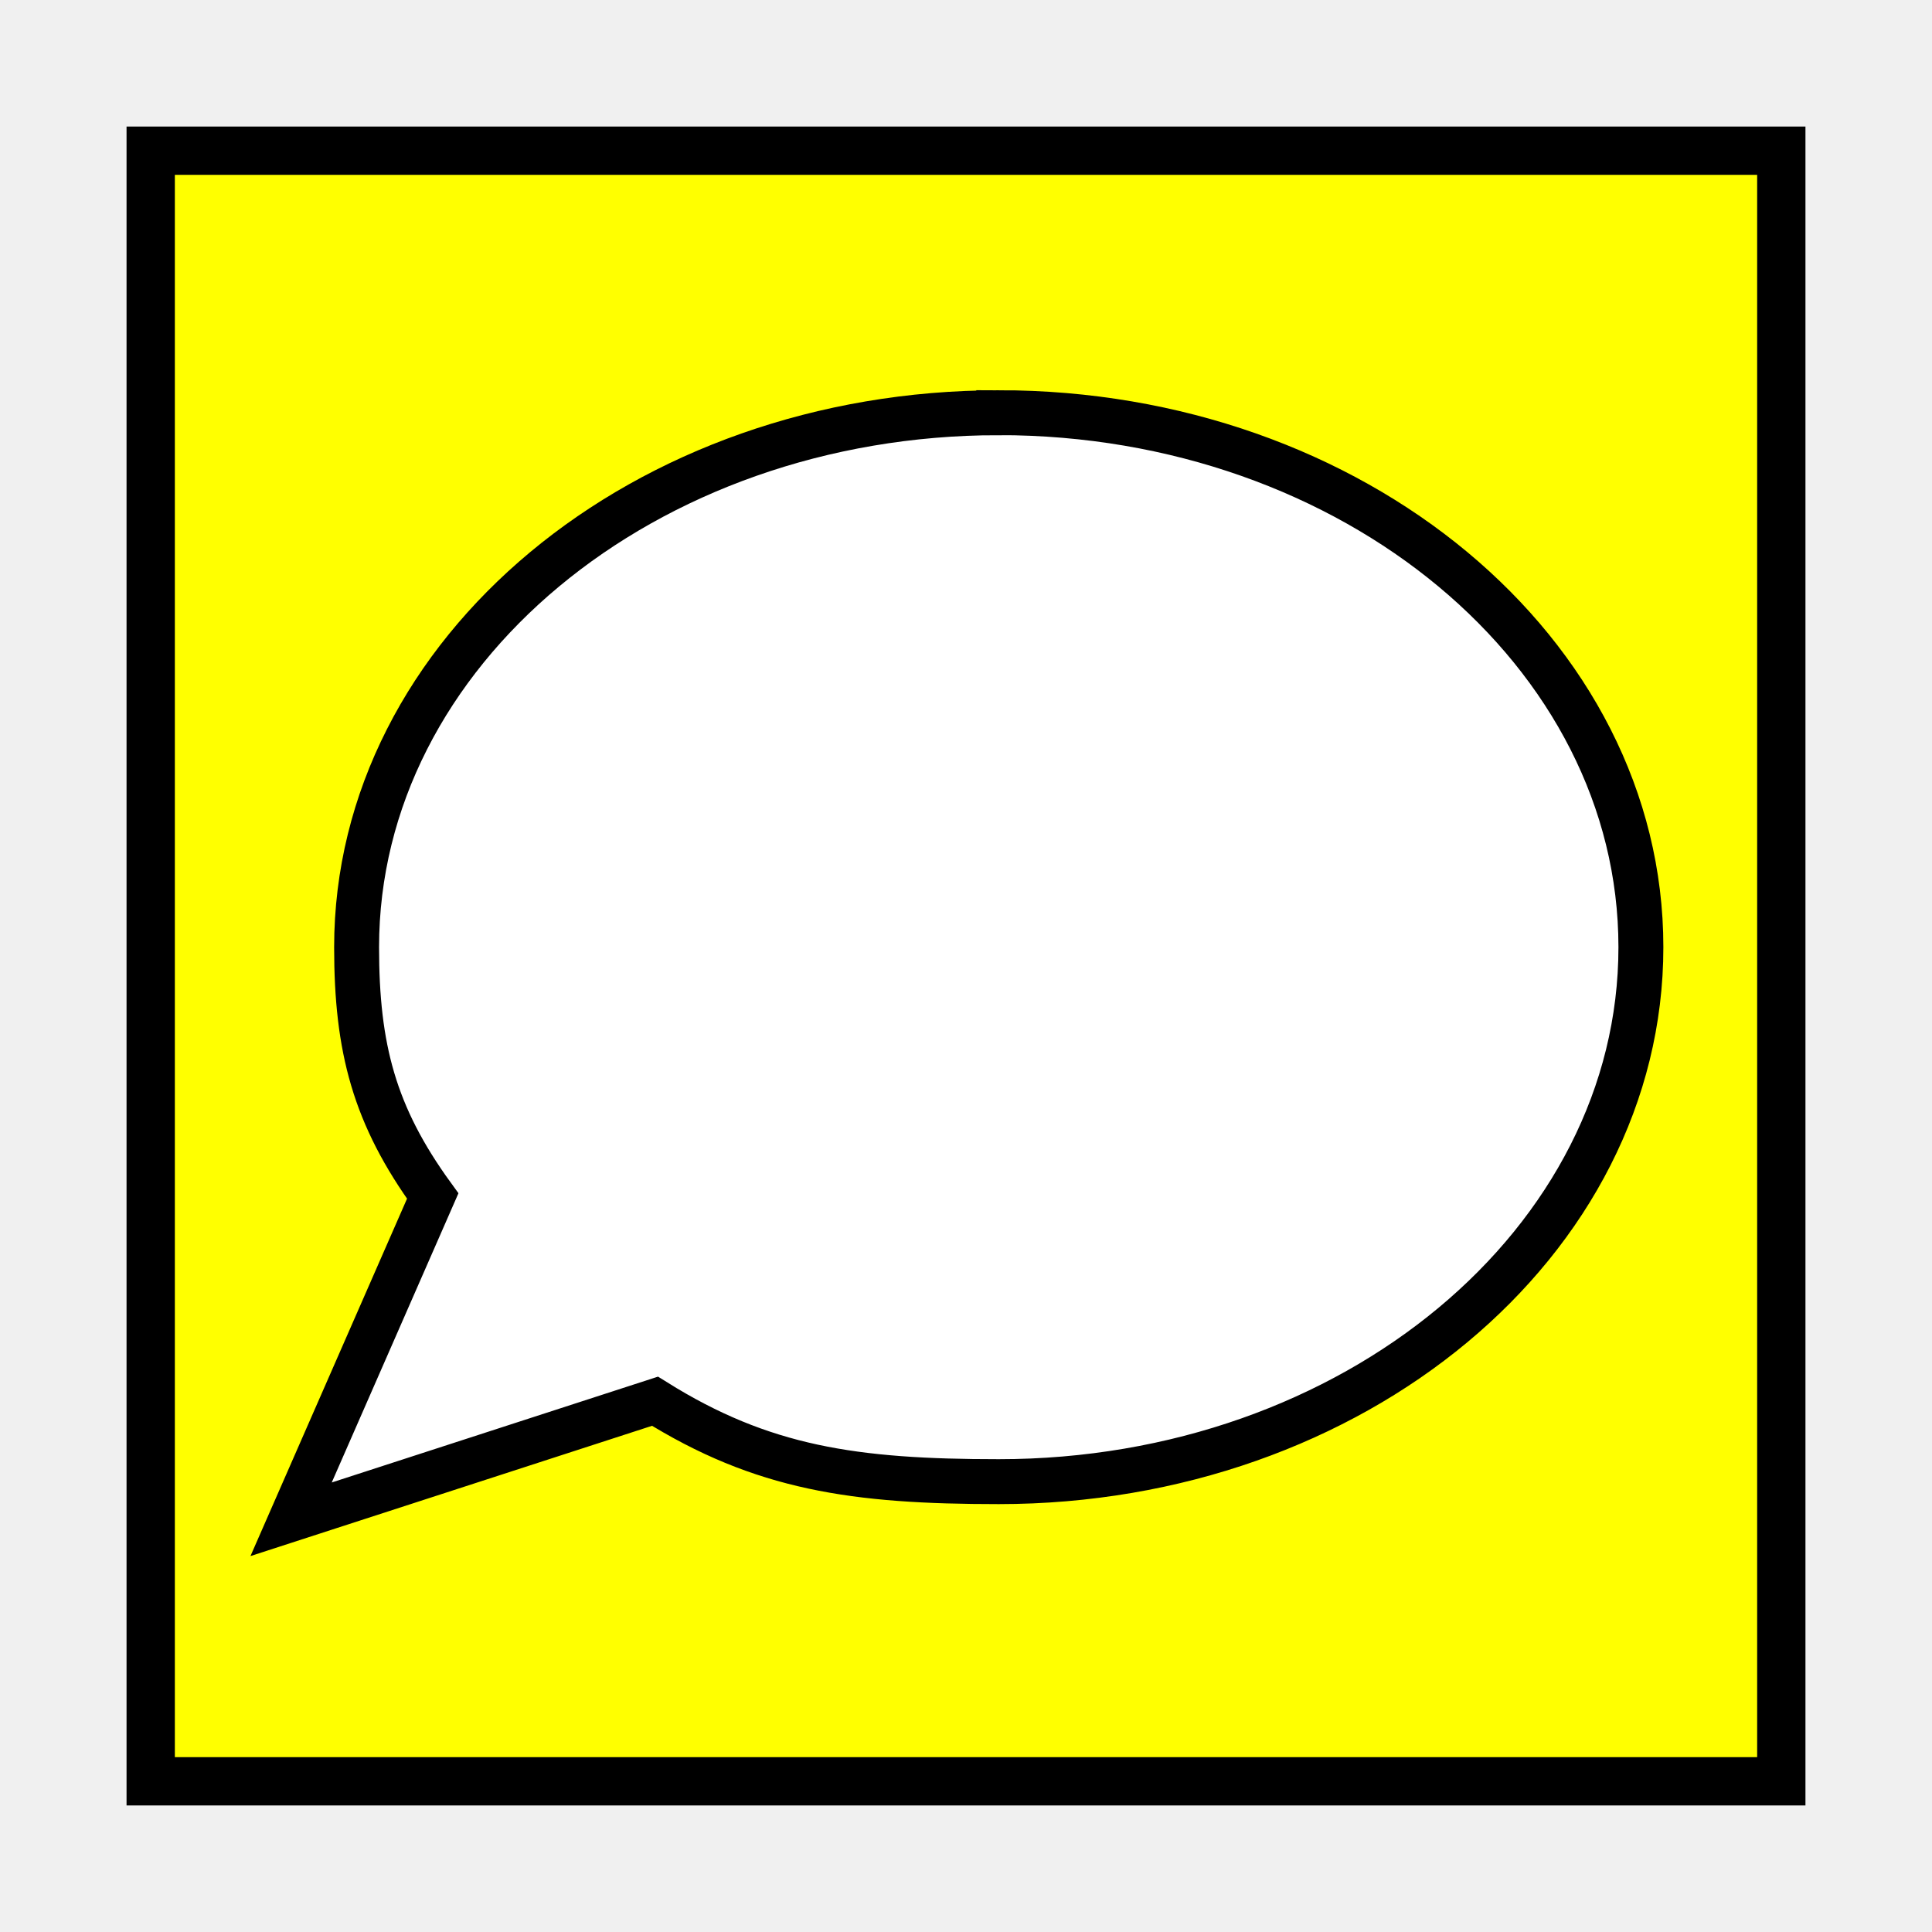
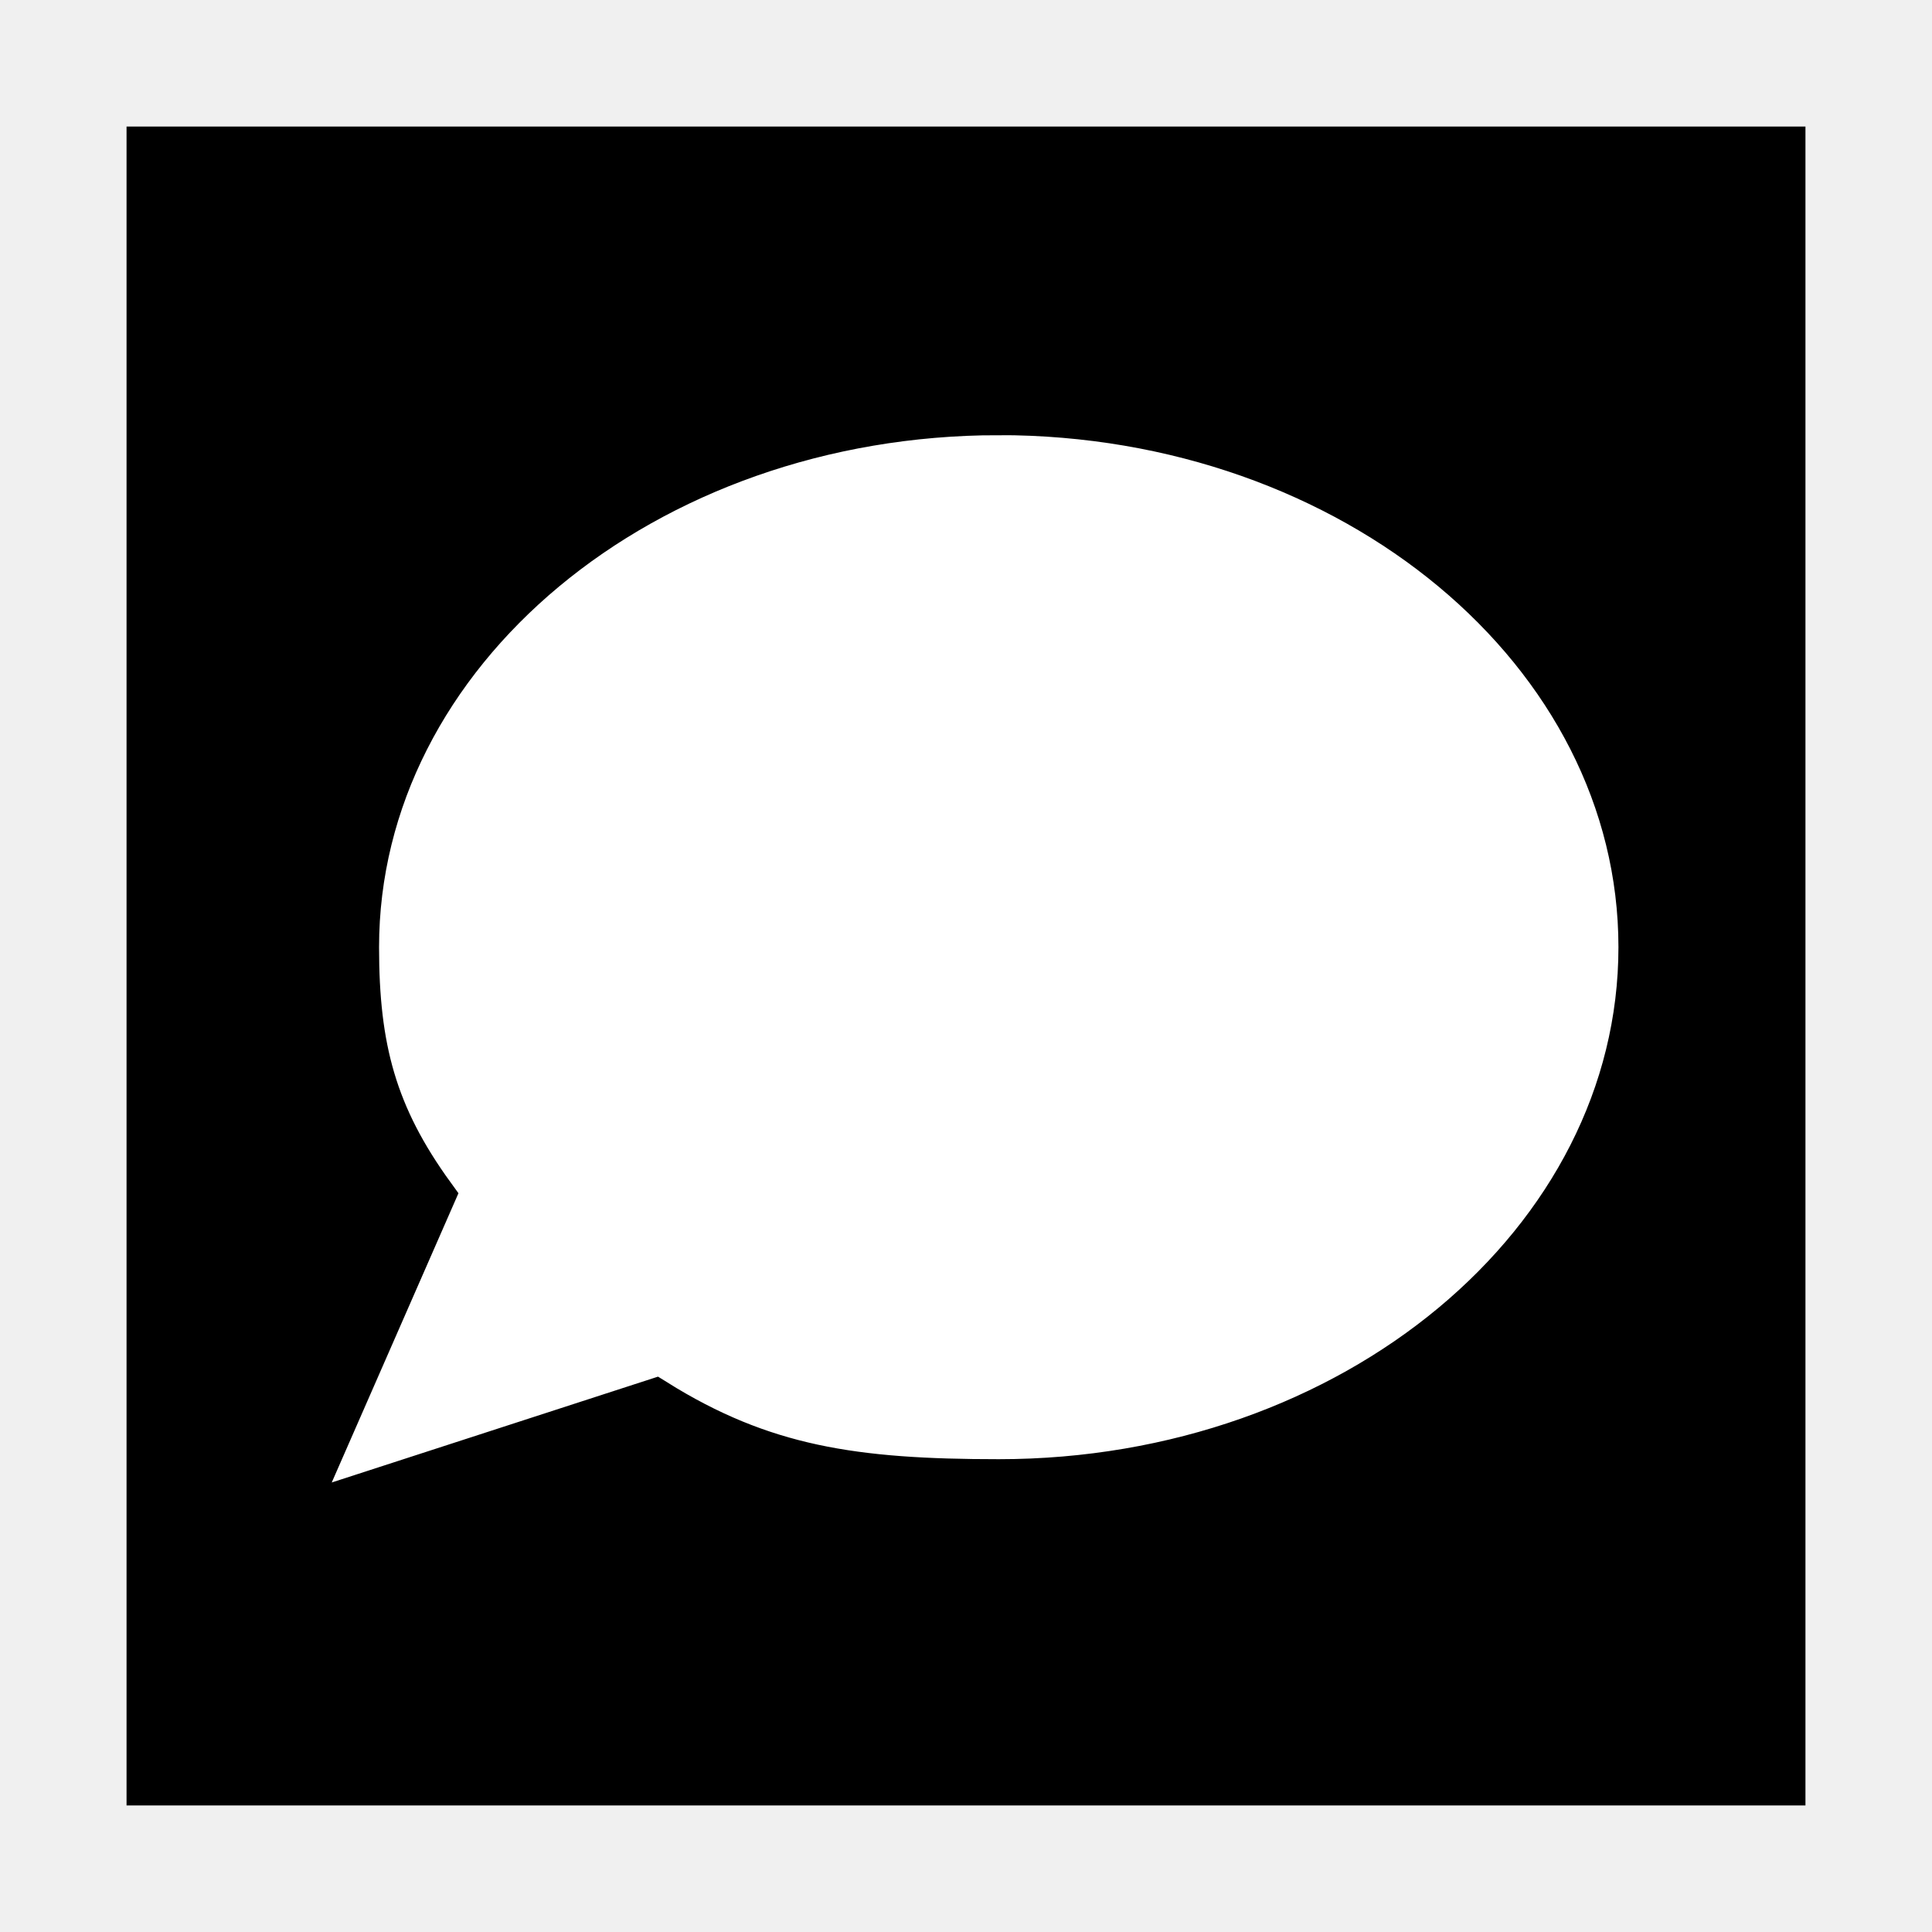
- <svg xmlns="http://www.w3.org/2000/svg" height="40" width="40" viewBox="0 0 40 40">
-   <rect style="fill:#ffff00;fill-opacity:1;fill-rule:evenodd;stroke:#000000;stroke-width:1;stroke-miterlimit:4;stroke-opacity:1;stroke-dasharray:none" width="33.76" height="33.76" x="3.12" y="3.12" />
+ <svg xmlns="http://www.w3.org/2000/svg" id="annotation-icon" fill="currentColor" height="40" width="40" viewBox="0 0 40 40">
+   <rect style="fill:currentColor;fill-opacity:1;fill-rule:evenodd;stroke:#000000;stroke-width:1;stroke-miterlimit:4;stroke-opacity:1;stroke-dasharray:none" width="33.76" height="33.76" x="3.12" y="3.12" />
  <path d="m 20.678,8.545 c -7.343,0 -13.295,4.954 -13.295,11.066 0,2.089 0.365,3.484 1.576,5.151 L 6.027,31.455 13.561,29.011 c 2.221,1.388 4.126,1.665 7.117,1.665 7.343,0 13.295,-4.954 13.295,-11.066 0,-6.111 -5.952,-11.066 -13.295,-11.066 z" style="fill:#ffffff;fill-opacity:1;stroke:#000000;stroke-width:0.93;stroke-miterlimit:4;stroke-opacity:1;stroke-dasharray:none" />
</svg>
